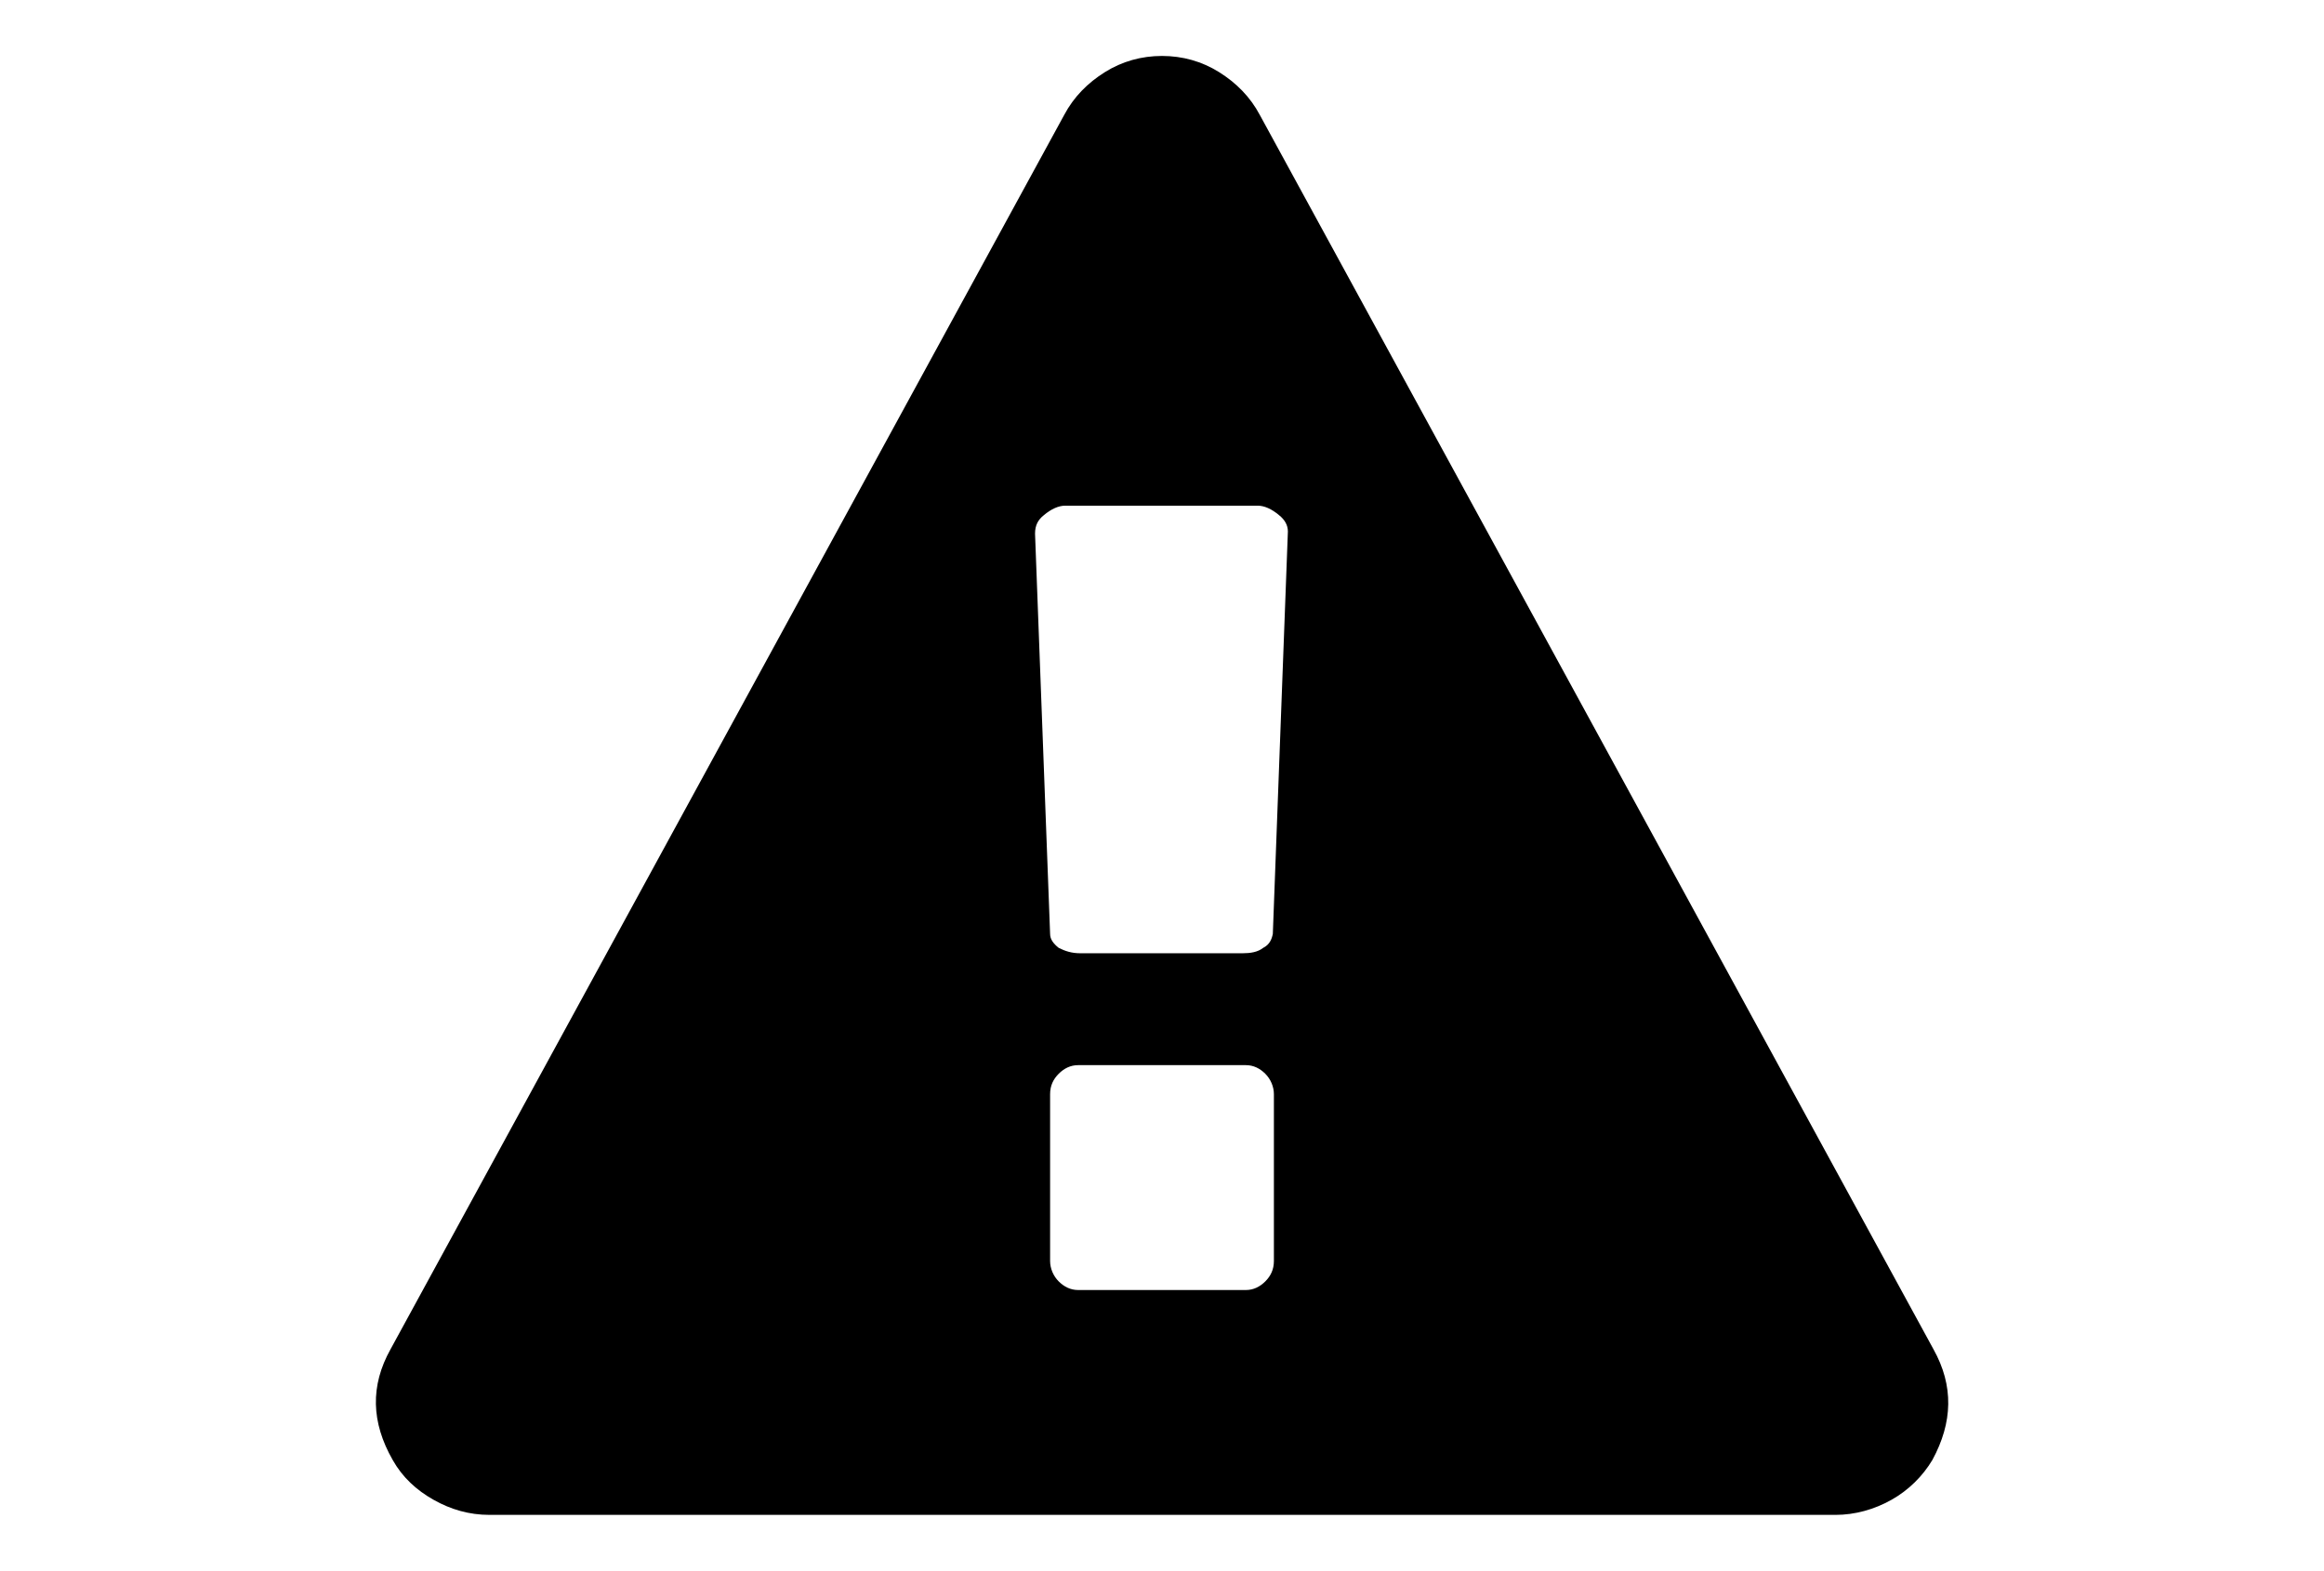
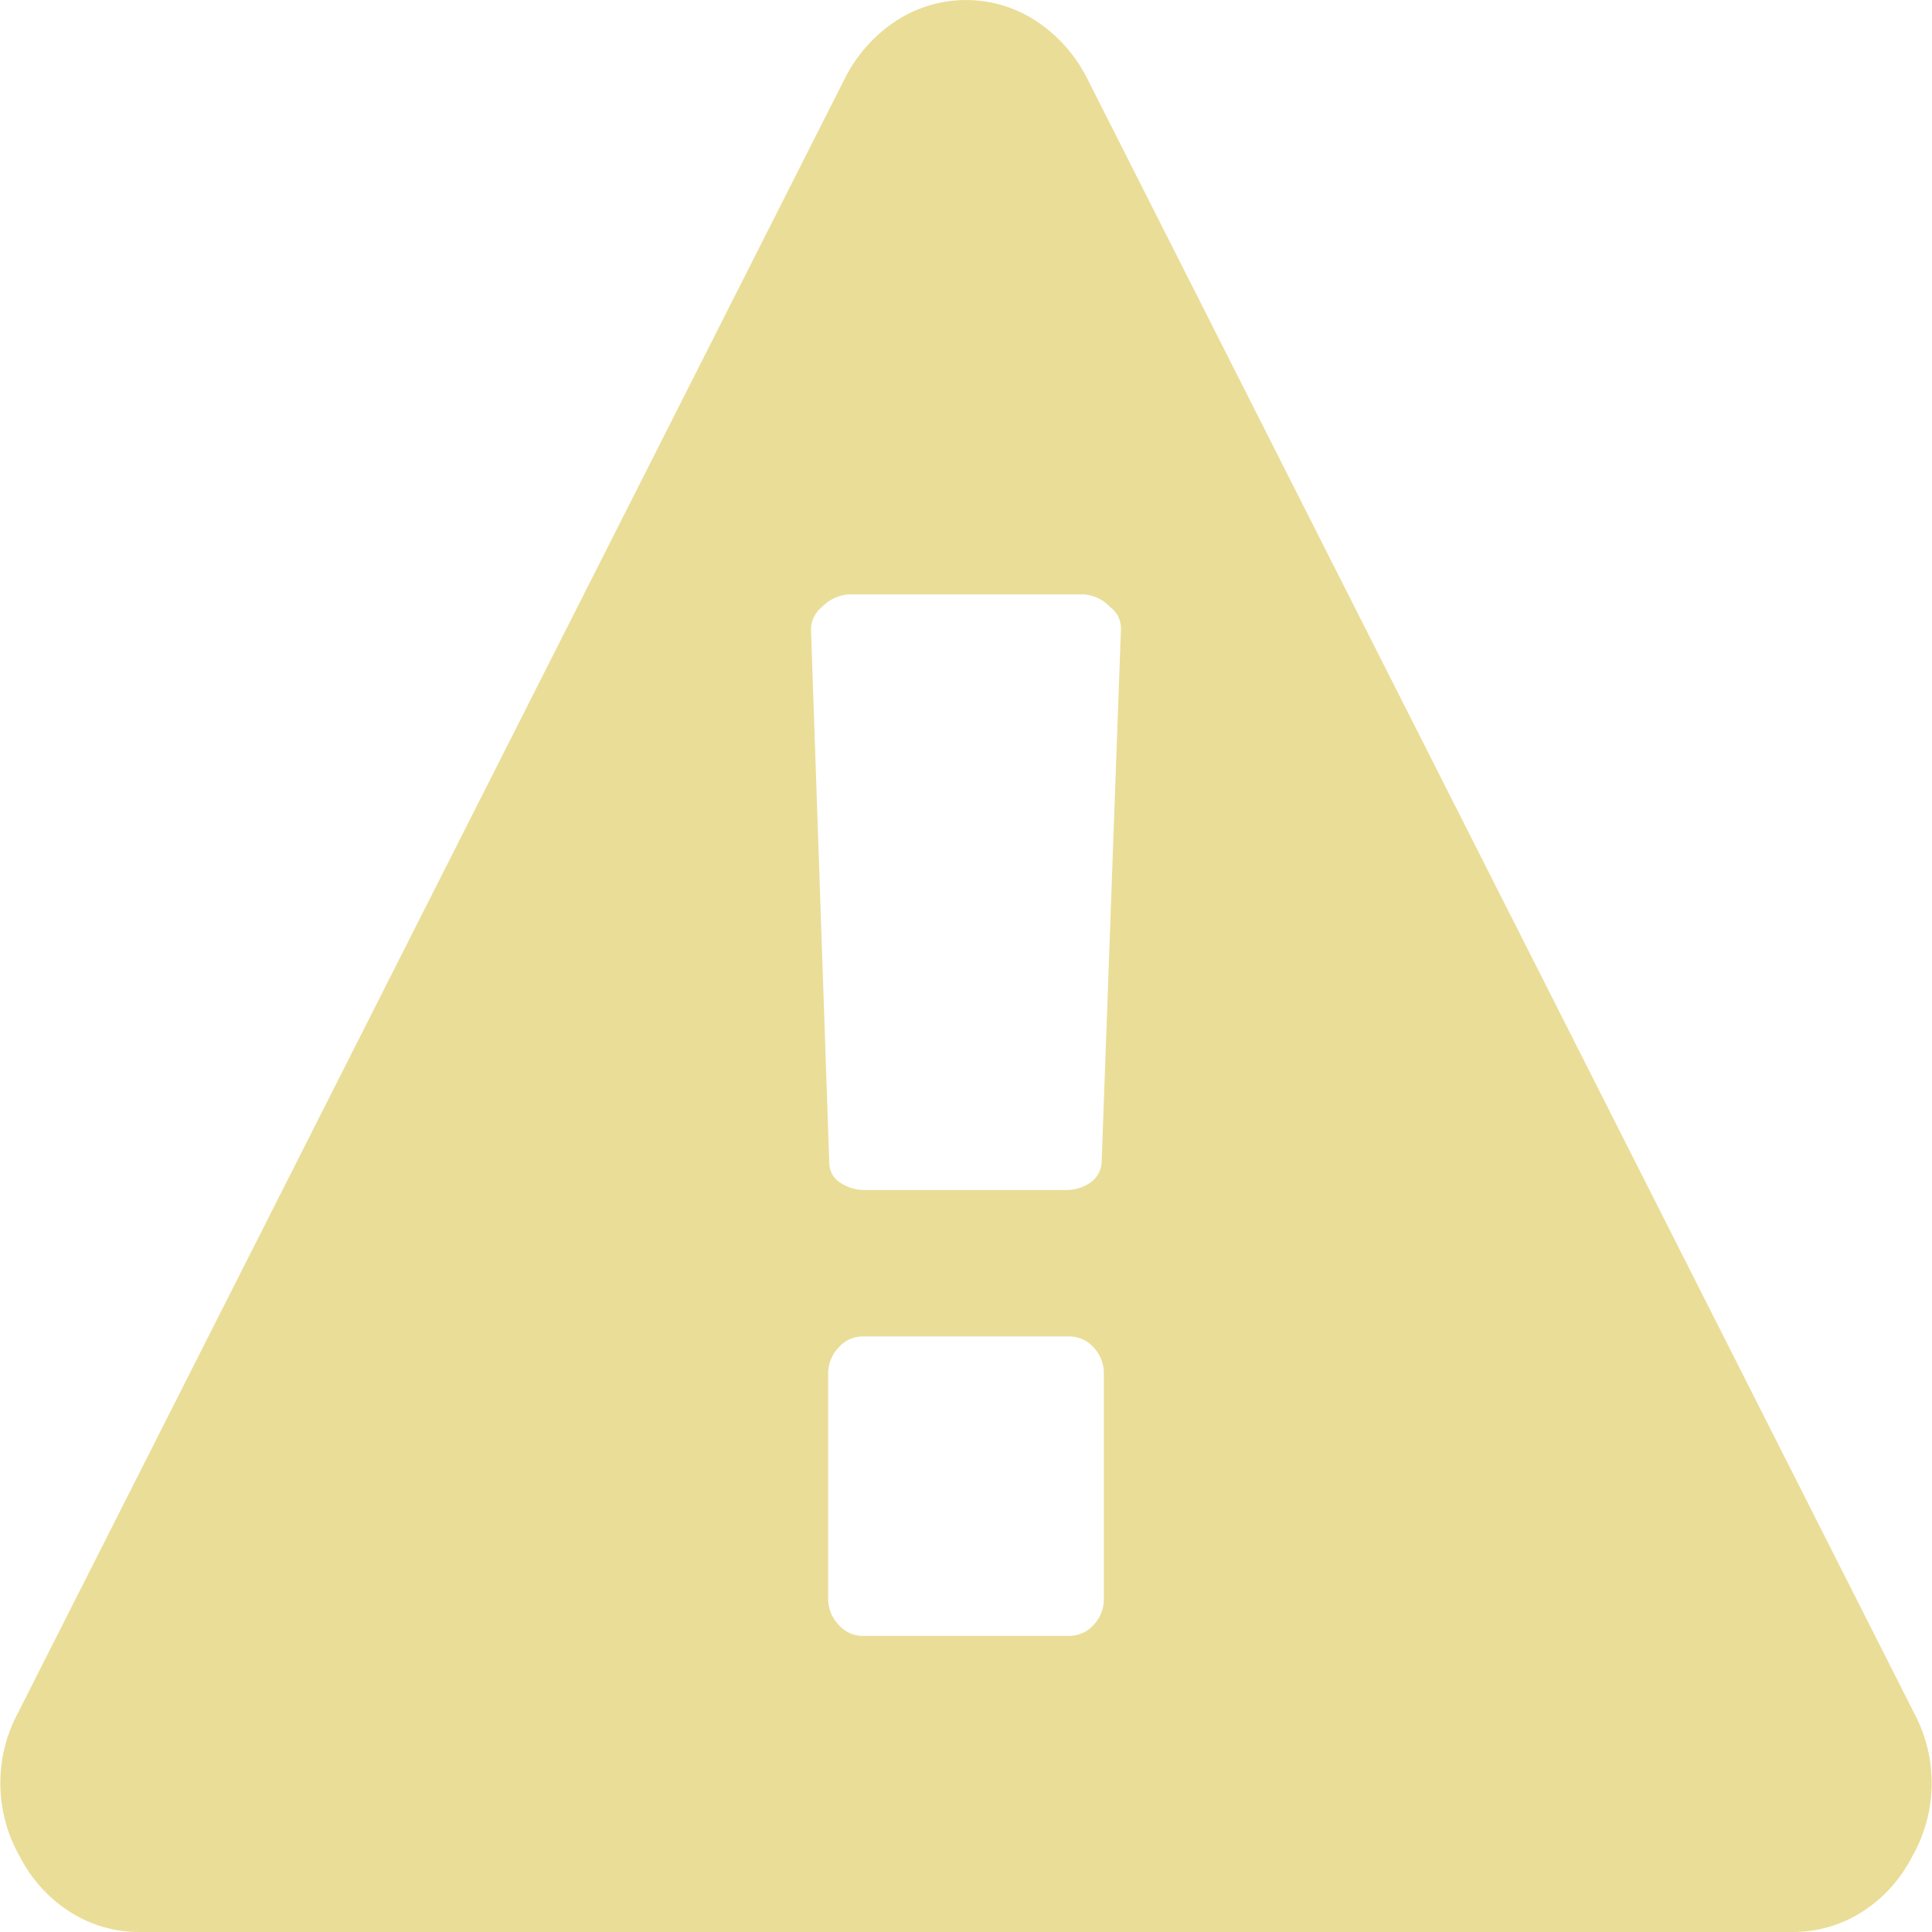
- <svg xmlns="http://www.w3.org/2000/svg" width="216" height="146" viewBox="0 0 216 146" version="1.1">
-   <path d="M179.7 125.4L117.1 10.7c-0.9-1.7-2.2-3-3.8-4 -1.6-1-3.4-1.5-5.3-1.5 -1.9 0-3.7 0.5-5.3 1.5s-2.9 2.3-3.8 4L36.3 125.4c-1.9 3.4-1.8 6.8 0.2 10.3 0.9 1.6 2.2 2.8 3.8 3.7 1.6 0.9 3.3 1.4 5.2 1.4H170.6c1.8 0 3.6-0.5 5.2-1.4 1.6-0.9 2.9-2.2 3.8-3.7C181.5 132.2 181.6 128.8 179.7 125.4zM118.4 117.2c0 0.8-0.3 1.4-0.8 1.9 -0.5 0.5-1.1 0.8-1.8 0.8H100.2c-0.7 0-1.3-0.3-1.8-0.8 -0.5-0.5-0.8-1.2-0.8-1.9v-15.5c0-0.8 0.3-1.4 0.8-1.9 0.5-0.5 1.1-0.8 1.8-0.8h15.6c0.7 0 1.3 0.3 1.8 0.8 0.5 0.5 0.8 1.2 0.8 1.9V117.2zM118.3 86.8c-0.1 0.5-0.3 1-0.9 1.3 -0.5 0.4-1.2 0.5-1.9 0.5h-15.1c-0.8 0-1.4-0.2-2-0.5 -0.5-0.4-0.8-0.8-0.8-1.3l-1.4-37.2c0-0.8 0.3-1.3 0.8-1.7 0.7-0.6 1.4-0.9 2-0.9h17.9c0.6 0 1.3 0.3 2 0.9 0.5 0.4 0.8 0.9 0.8 1.5L118.3 86.8z" />
+ <svg xmlns="http://www.w3.org/2000/svg" id="Layer_1" data-name="Layer 1" width="52" height="52" viewBox="0 0 52 52">
+   <defs>
+     <style>.cls-1{fill:#eadd97;}</style>
+   </defs>
+   <g id="Page-1">
+     <g id="messages-warning">
+       <path id="Shape" class="cls-1" d="M51.51,46.09l-22.26-44A4,4,0,0,0,27.88.56a3.44,3.44,0,0,0-3.76,0,4,4,0,0,0-1.37,1.53L.49,46.09A4,4,0,0,0,.55,50,3.82,3.82,0,0,0,1.9,51.47,3.45,3.45,0,0,0,3.74,52H48.26a3.45,3.45,0,0,0,1.84-.53A3.82,3.82,0,0,0,51.45,50,4,4,0,0,0,51.51,46.09ZM29.71,43a1,1,0,0,1-.27.73.88.88,0,0,1-.66.3H23.22a.85.85,0,0,1-.65-.3,1,1,0,0,1-.28-.73V37a1,1,0,0,1,.28-.73.85.85,0,0,1,.65-.3h5.56a.88.88,0,0,1,.66.3,1,1,0,0,1,.27.73V43Zm-.06-11.69a.72.72,0,0,1-.3.52,1.16,1.16,0,0,1-.68.2H23.3a1.19,1.19,0,0,1-.69-.2.63.63,0,0,1-.29-.52L21.83,17a.77.77,0,0,1,.29-.66,1.11,1.11,0,0,1,.69-.34h6.38a1.06,1.06,0,0,1,.69.34.7.7,0,0,1,.29.6Z" />
+     </g>
+   </g>
</svg>
